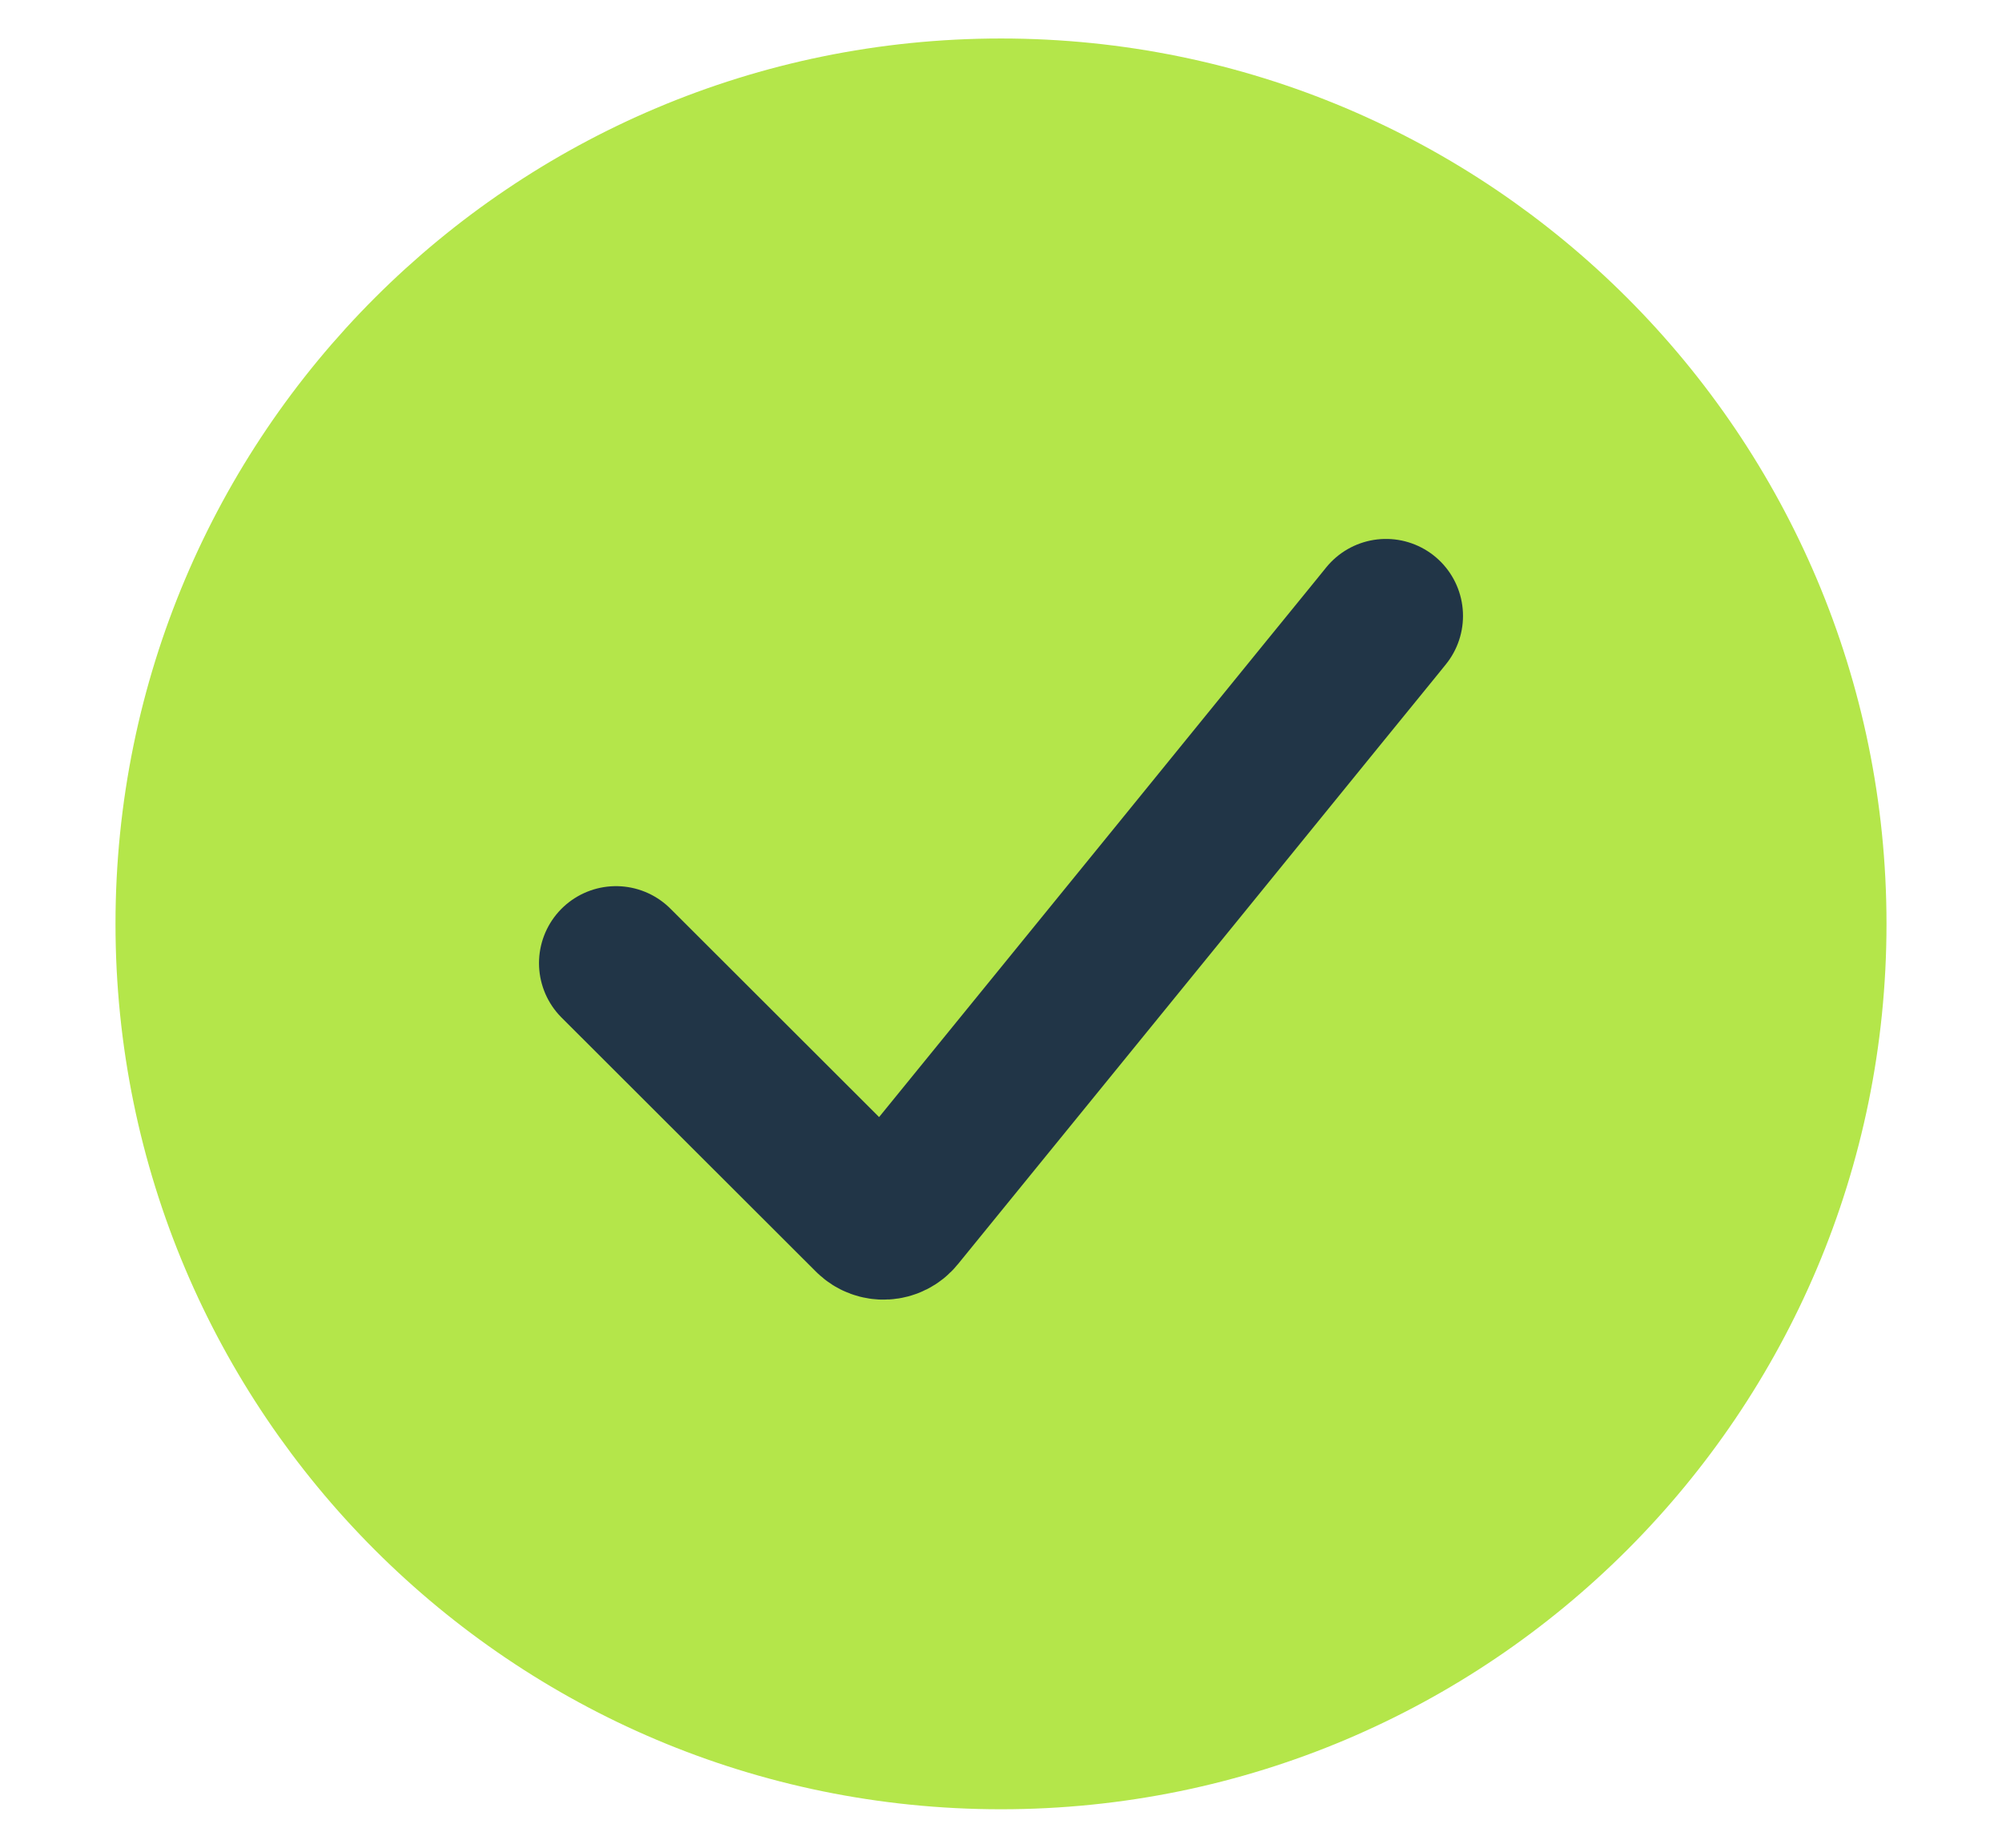
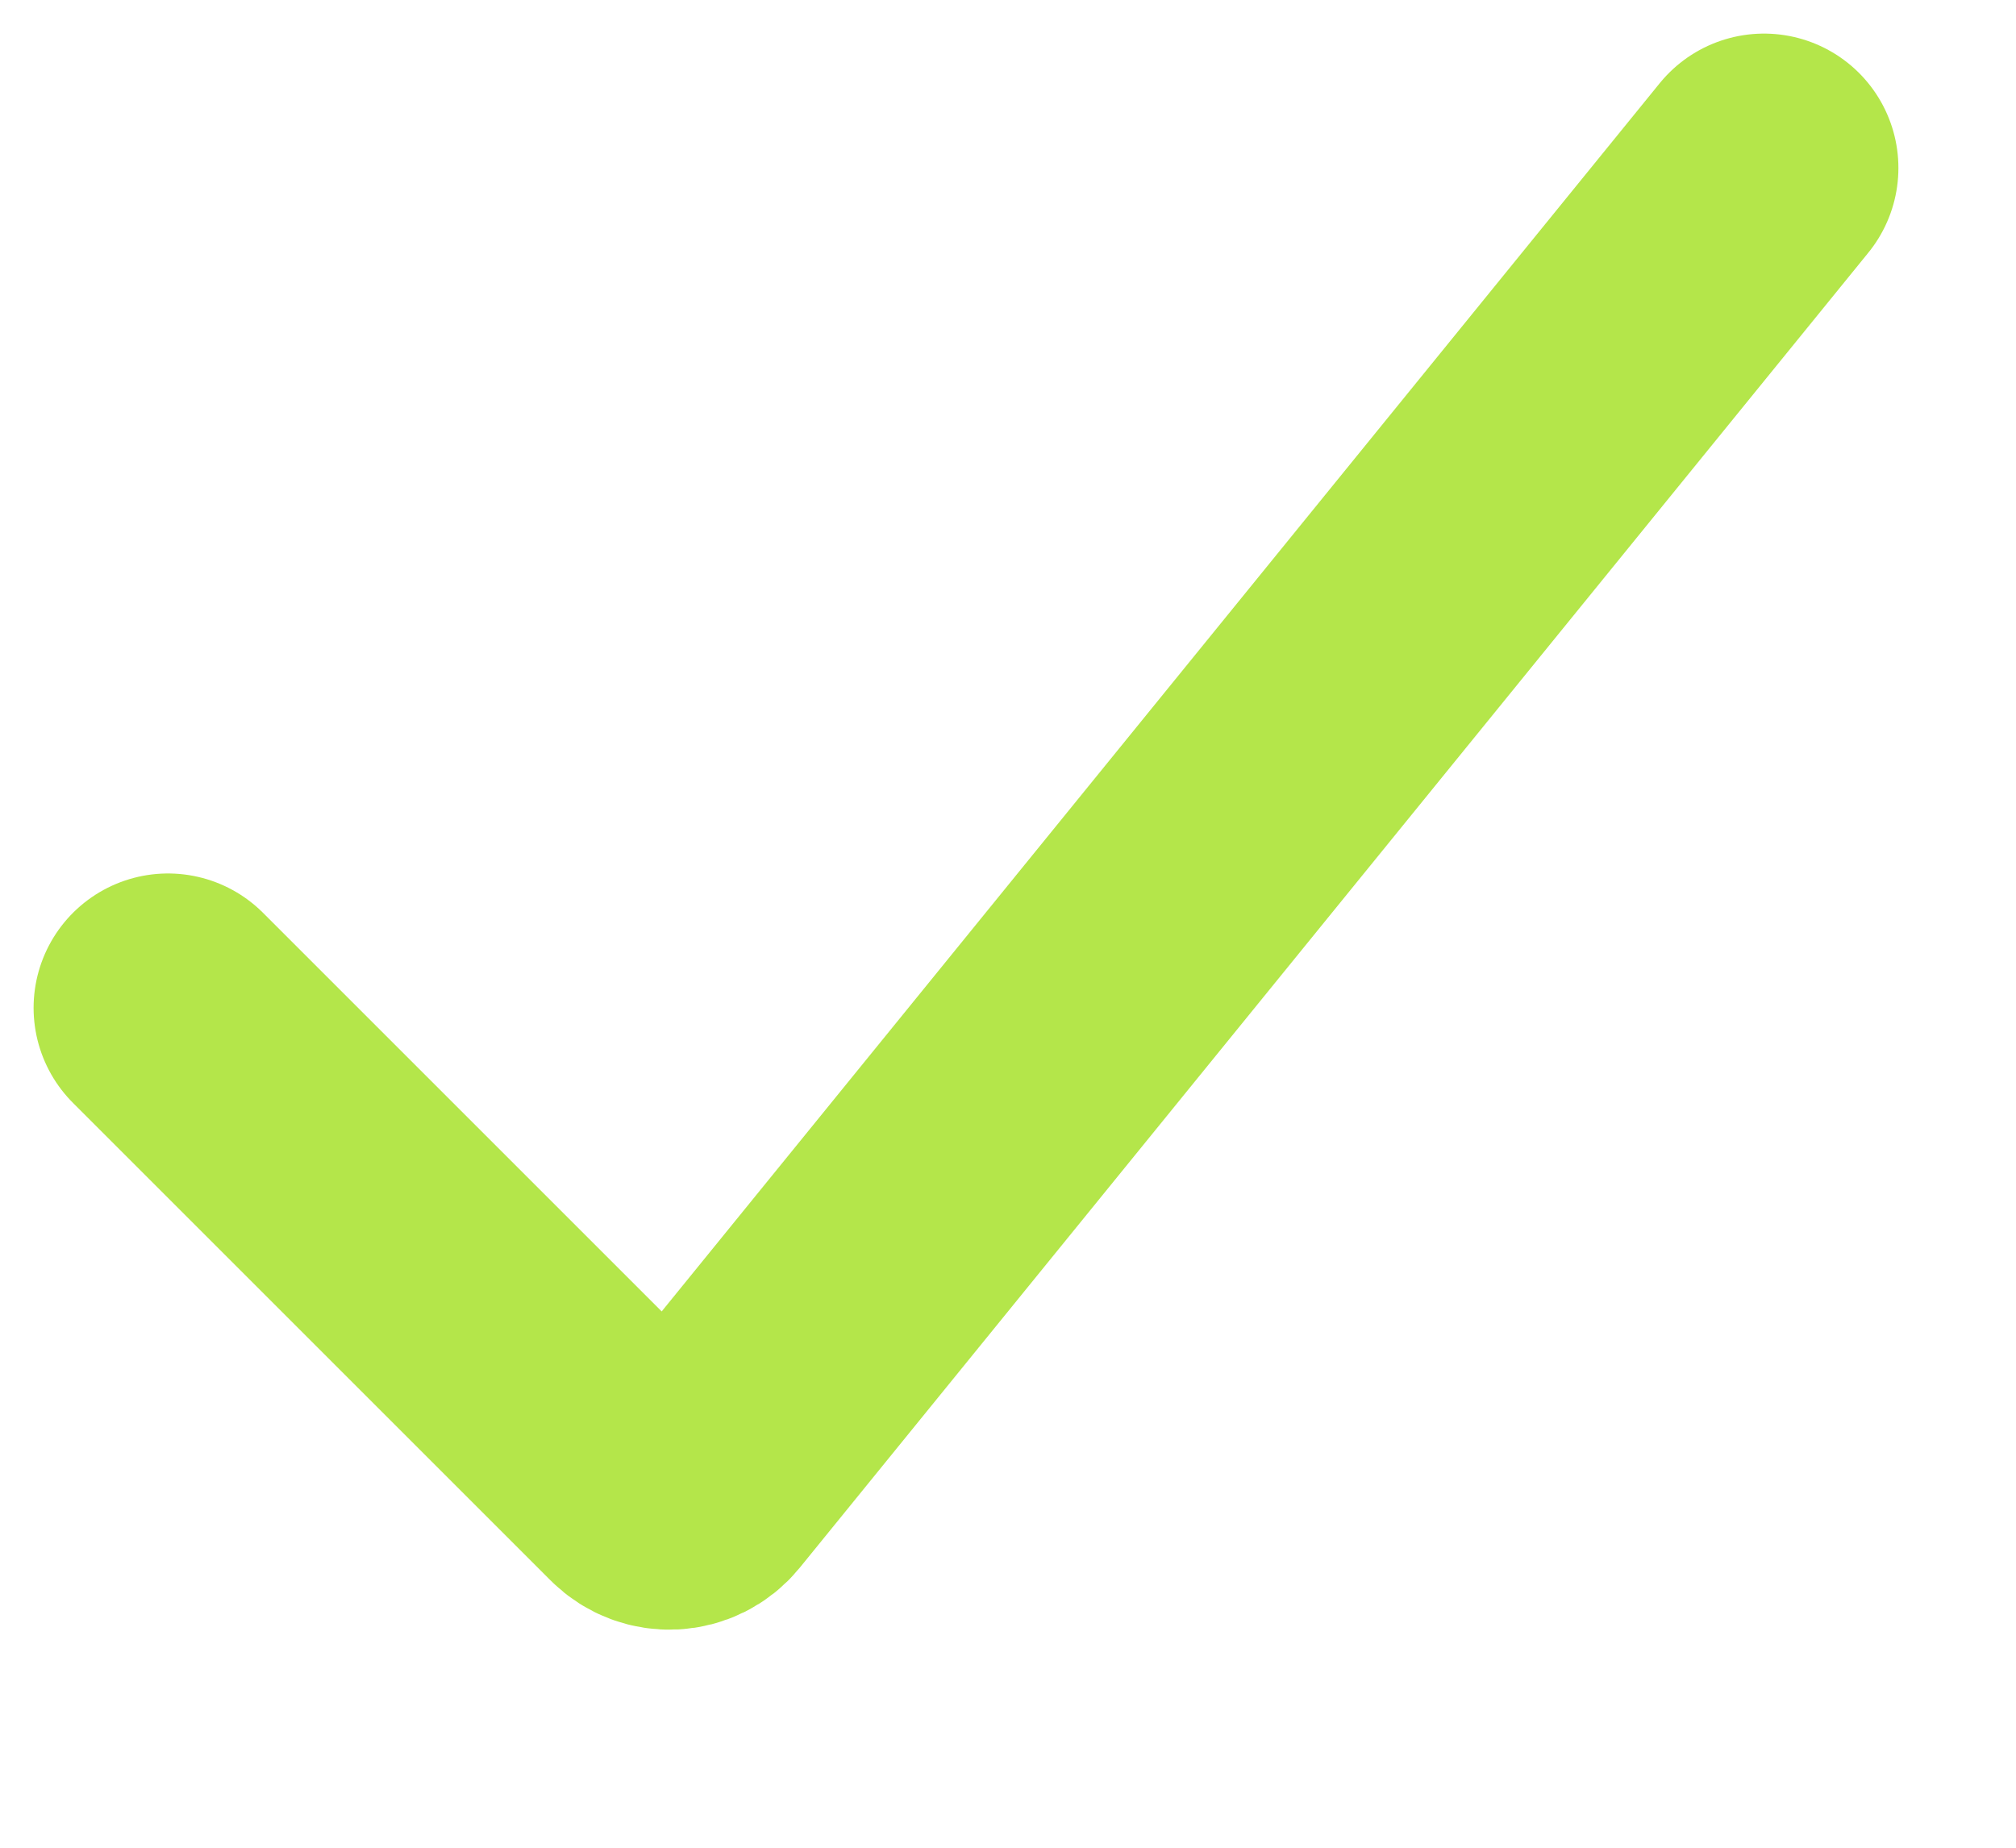
- <svg xmlns="http://www.w3.org/2000/svg" width="13" height="12" viewBox="0 0 13 12" fill="none">
-   <circle cx="6.5" cy="6" r="5.5" fill="#B4E64A" stroke="#B4E64A" stroke-width="0.5" />
-   <path d="M4 6.255L5.652 7.905C5.703 7.956 5.787 7.951 5.832 7.895L7.64 5.673L8.586 4.509L8.823 4.218L8.941 4.073L9 4" stroke="#213547" stroke-linecap="round" />
+ <svg xmlns="http://www.w3.org/2000/svg" width="12" height="11" viewBox="0 0 12 11" fill="none">
+   <path d="M1 6L3.843 8.843C3.927 8.927 4.065 8.92 4.14 8.828L10.5 1" stroke="#B4E64A" stroke-width="1.6" stroke-linecap="round" />
</svg>
